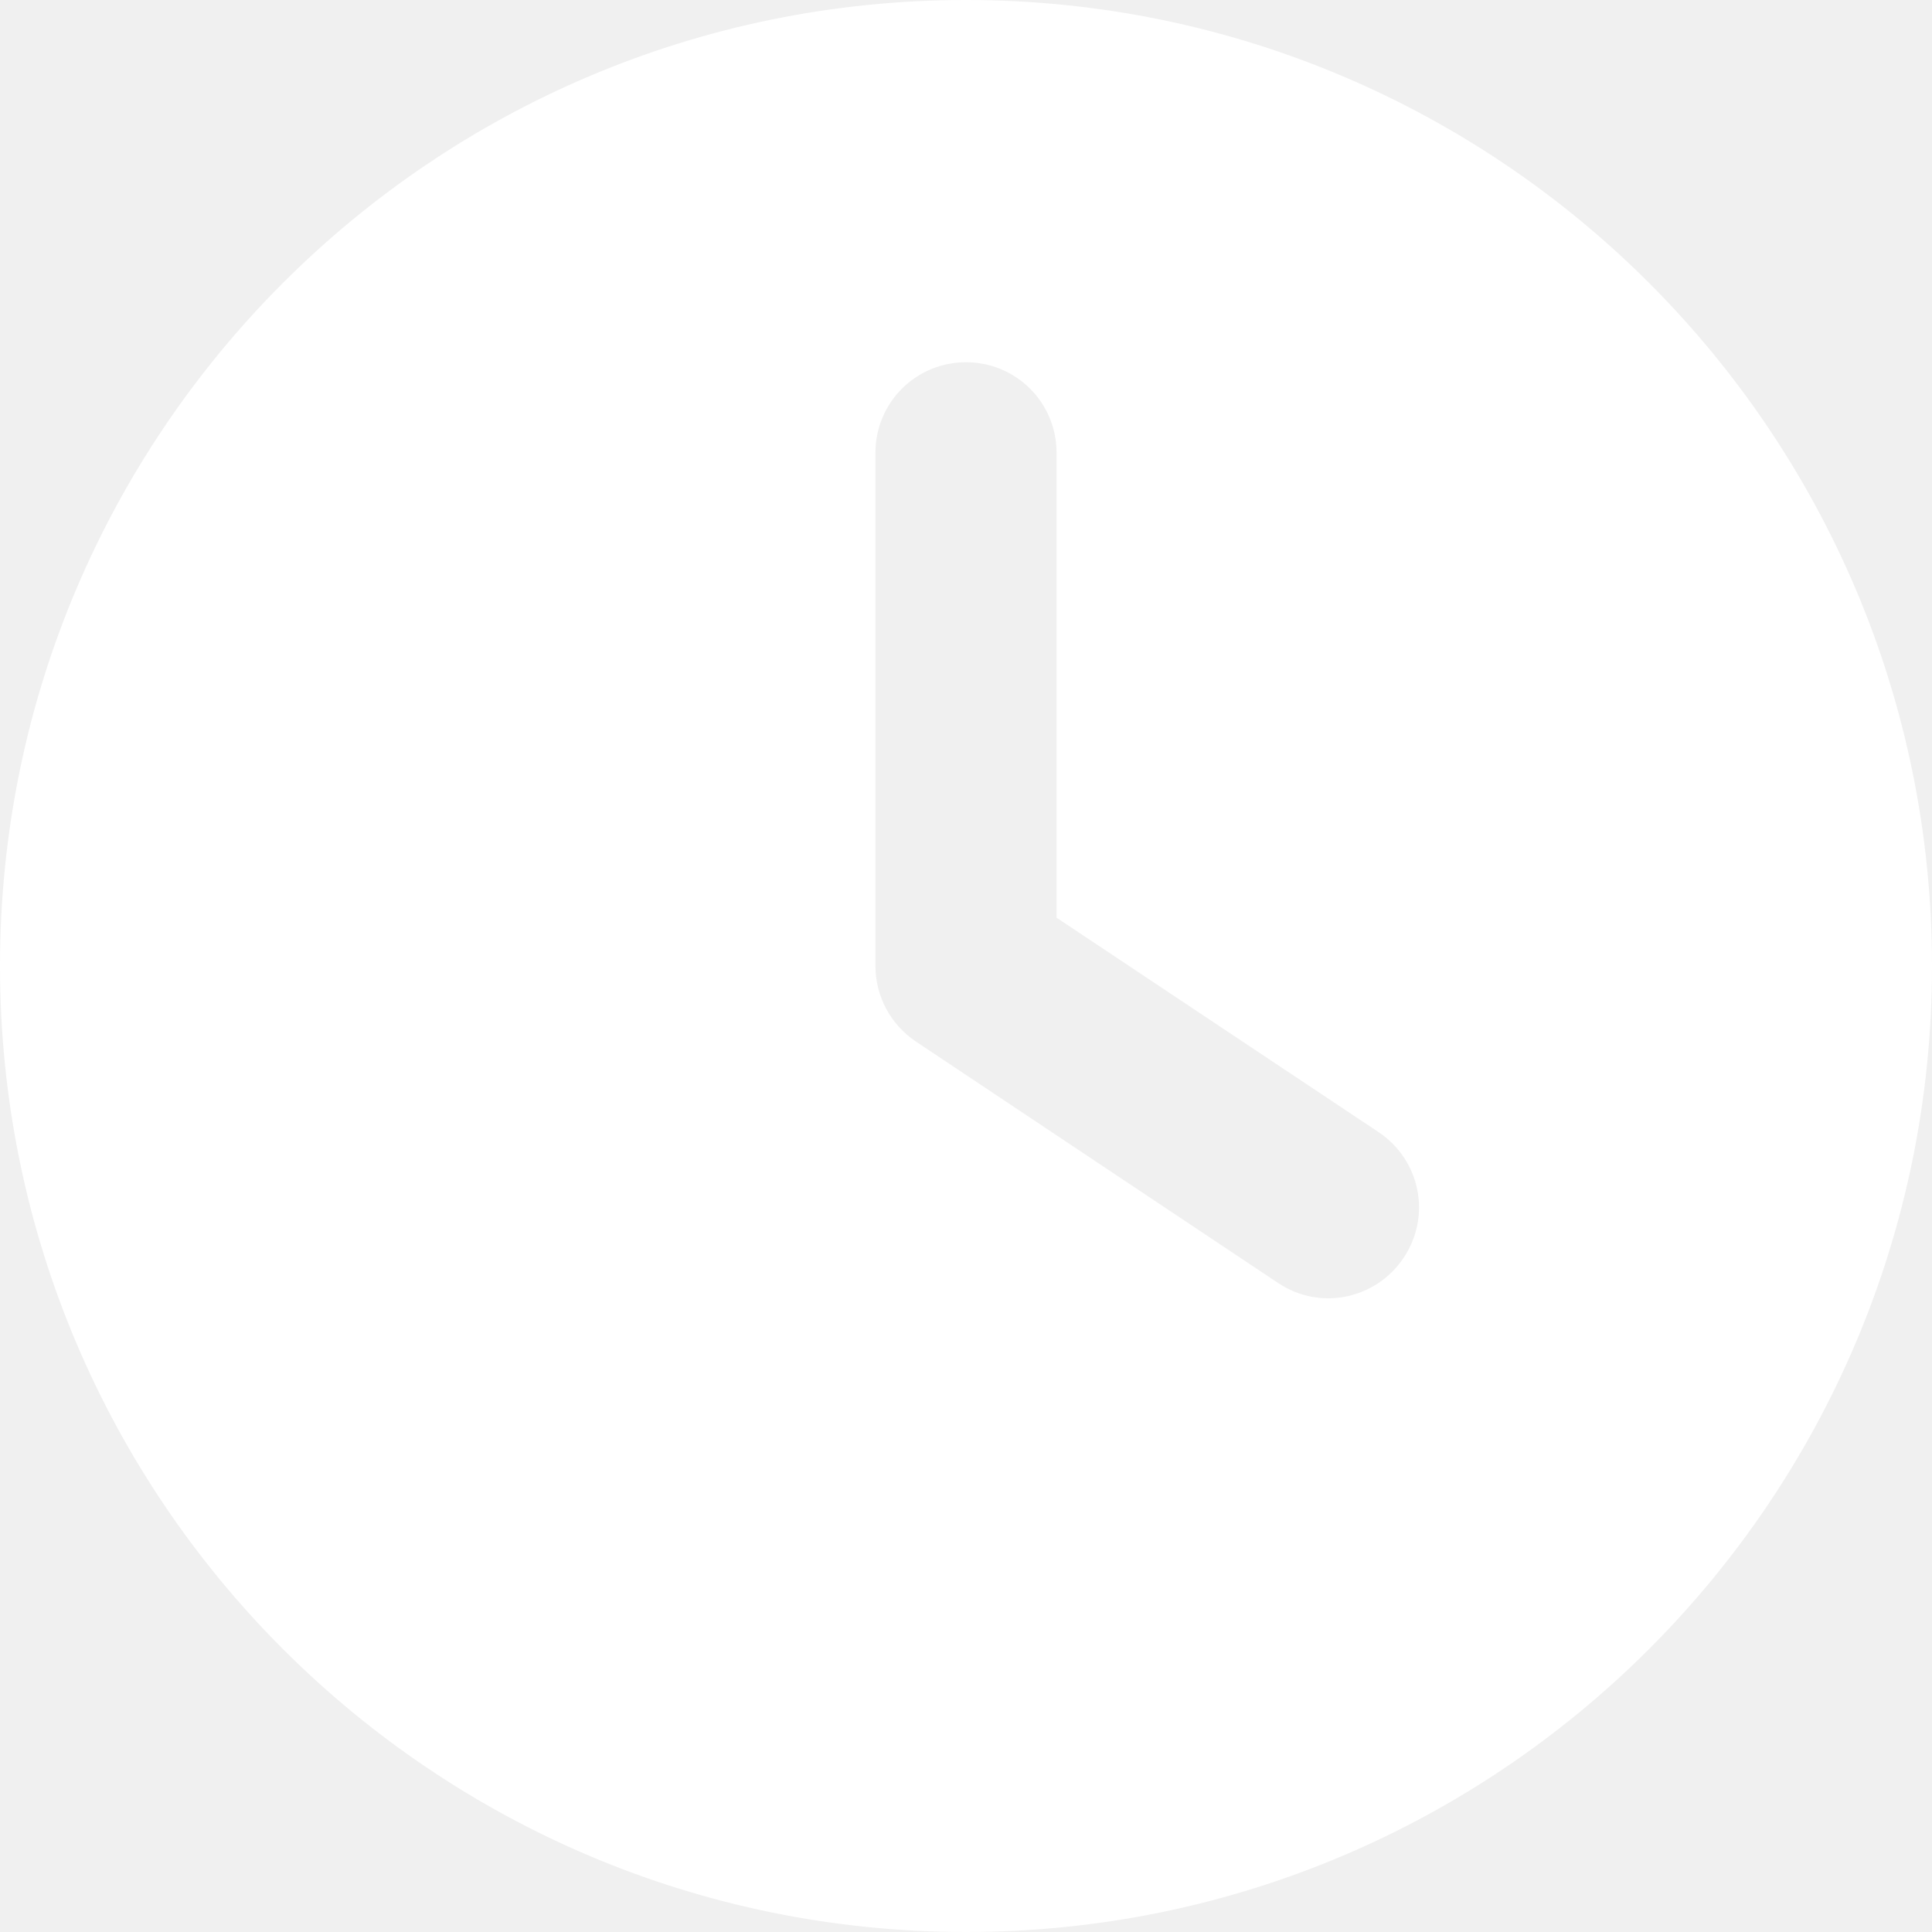
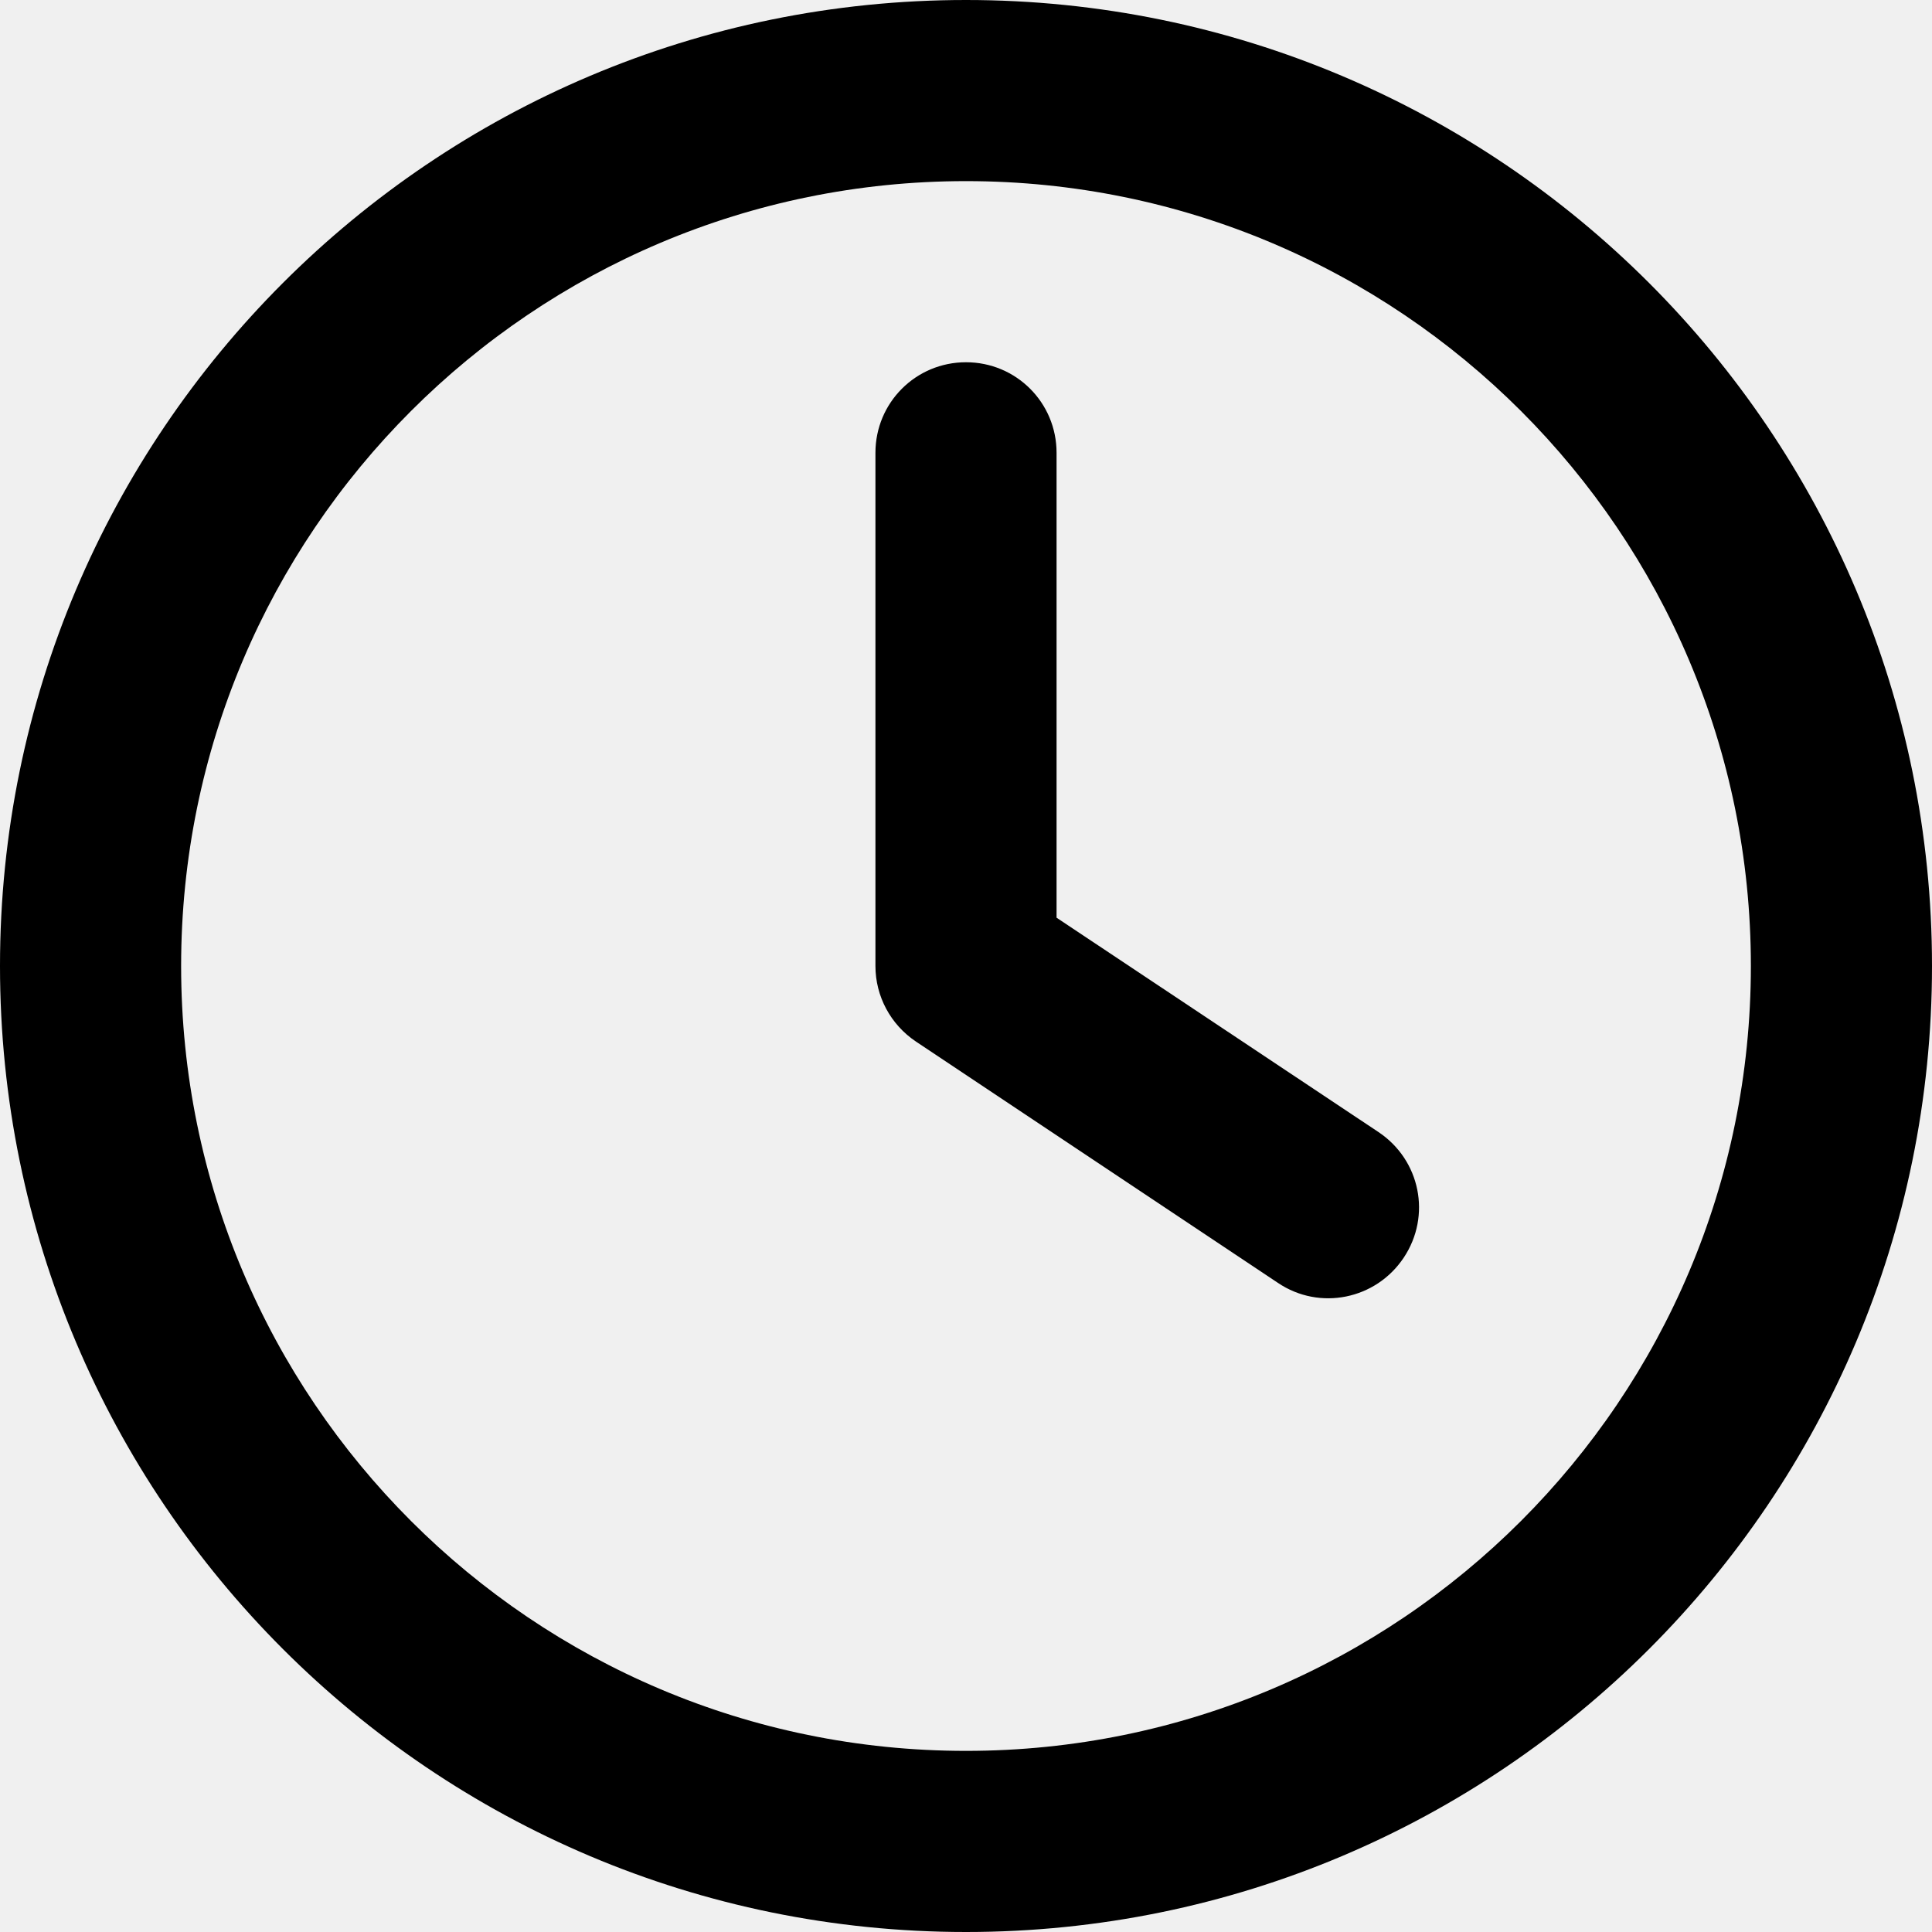
<svg xmlns="http://www.w3.org/2000/svg" viewBox="0 0 512 512">
-   <path fill="white" d="M256 0a256 256 0 1 1 0 512A256 256 0 1 1 256 0zM232 120l0 136c0 8 4 15.5 10.7 20l96 64c11 7.4 25.9 4.4 33.3-6.7s4.4-25.9-6.7-33.3L280 243.2 280 120c0-13.3-10.7-24-24-24s-24 10.7-24 24z" />
+   <path d="M464 256A208 208 0 1 1 48 256a208 208 0 1 1 416 0zM0 256a256 256 0 1 0 512 0A256 256 0 1 0 0 256zM232 120l0 136c0 8 4 15.5 10.7 20l96 64c11 7.4 25.9 4.4 33.3-6.7s4.4-25.9-6.7-33.3L280 243.2 280 120c0-13.3-10.7-24-24-24s-24 10.7-24 24z" />
</svg>
